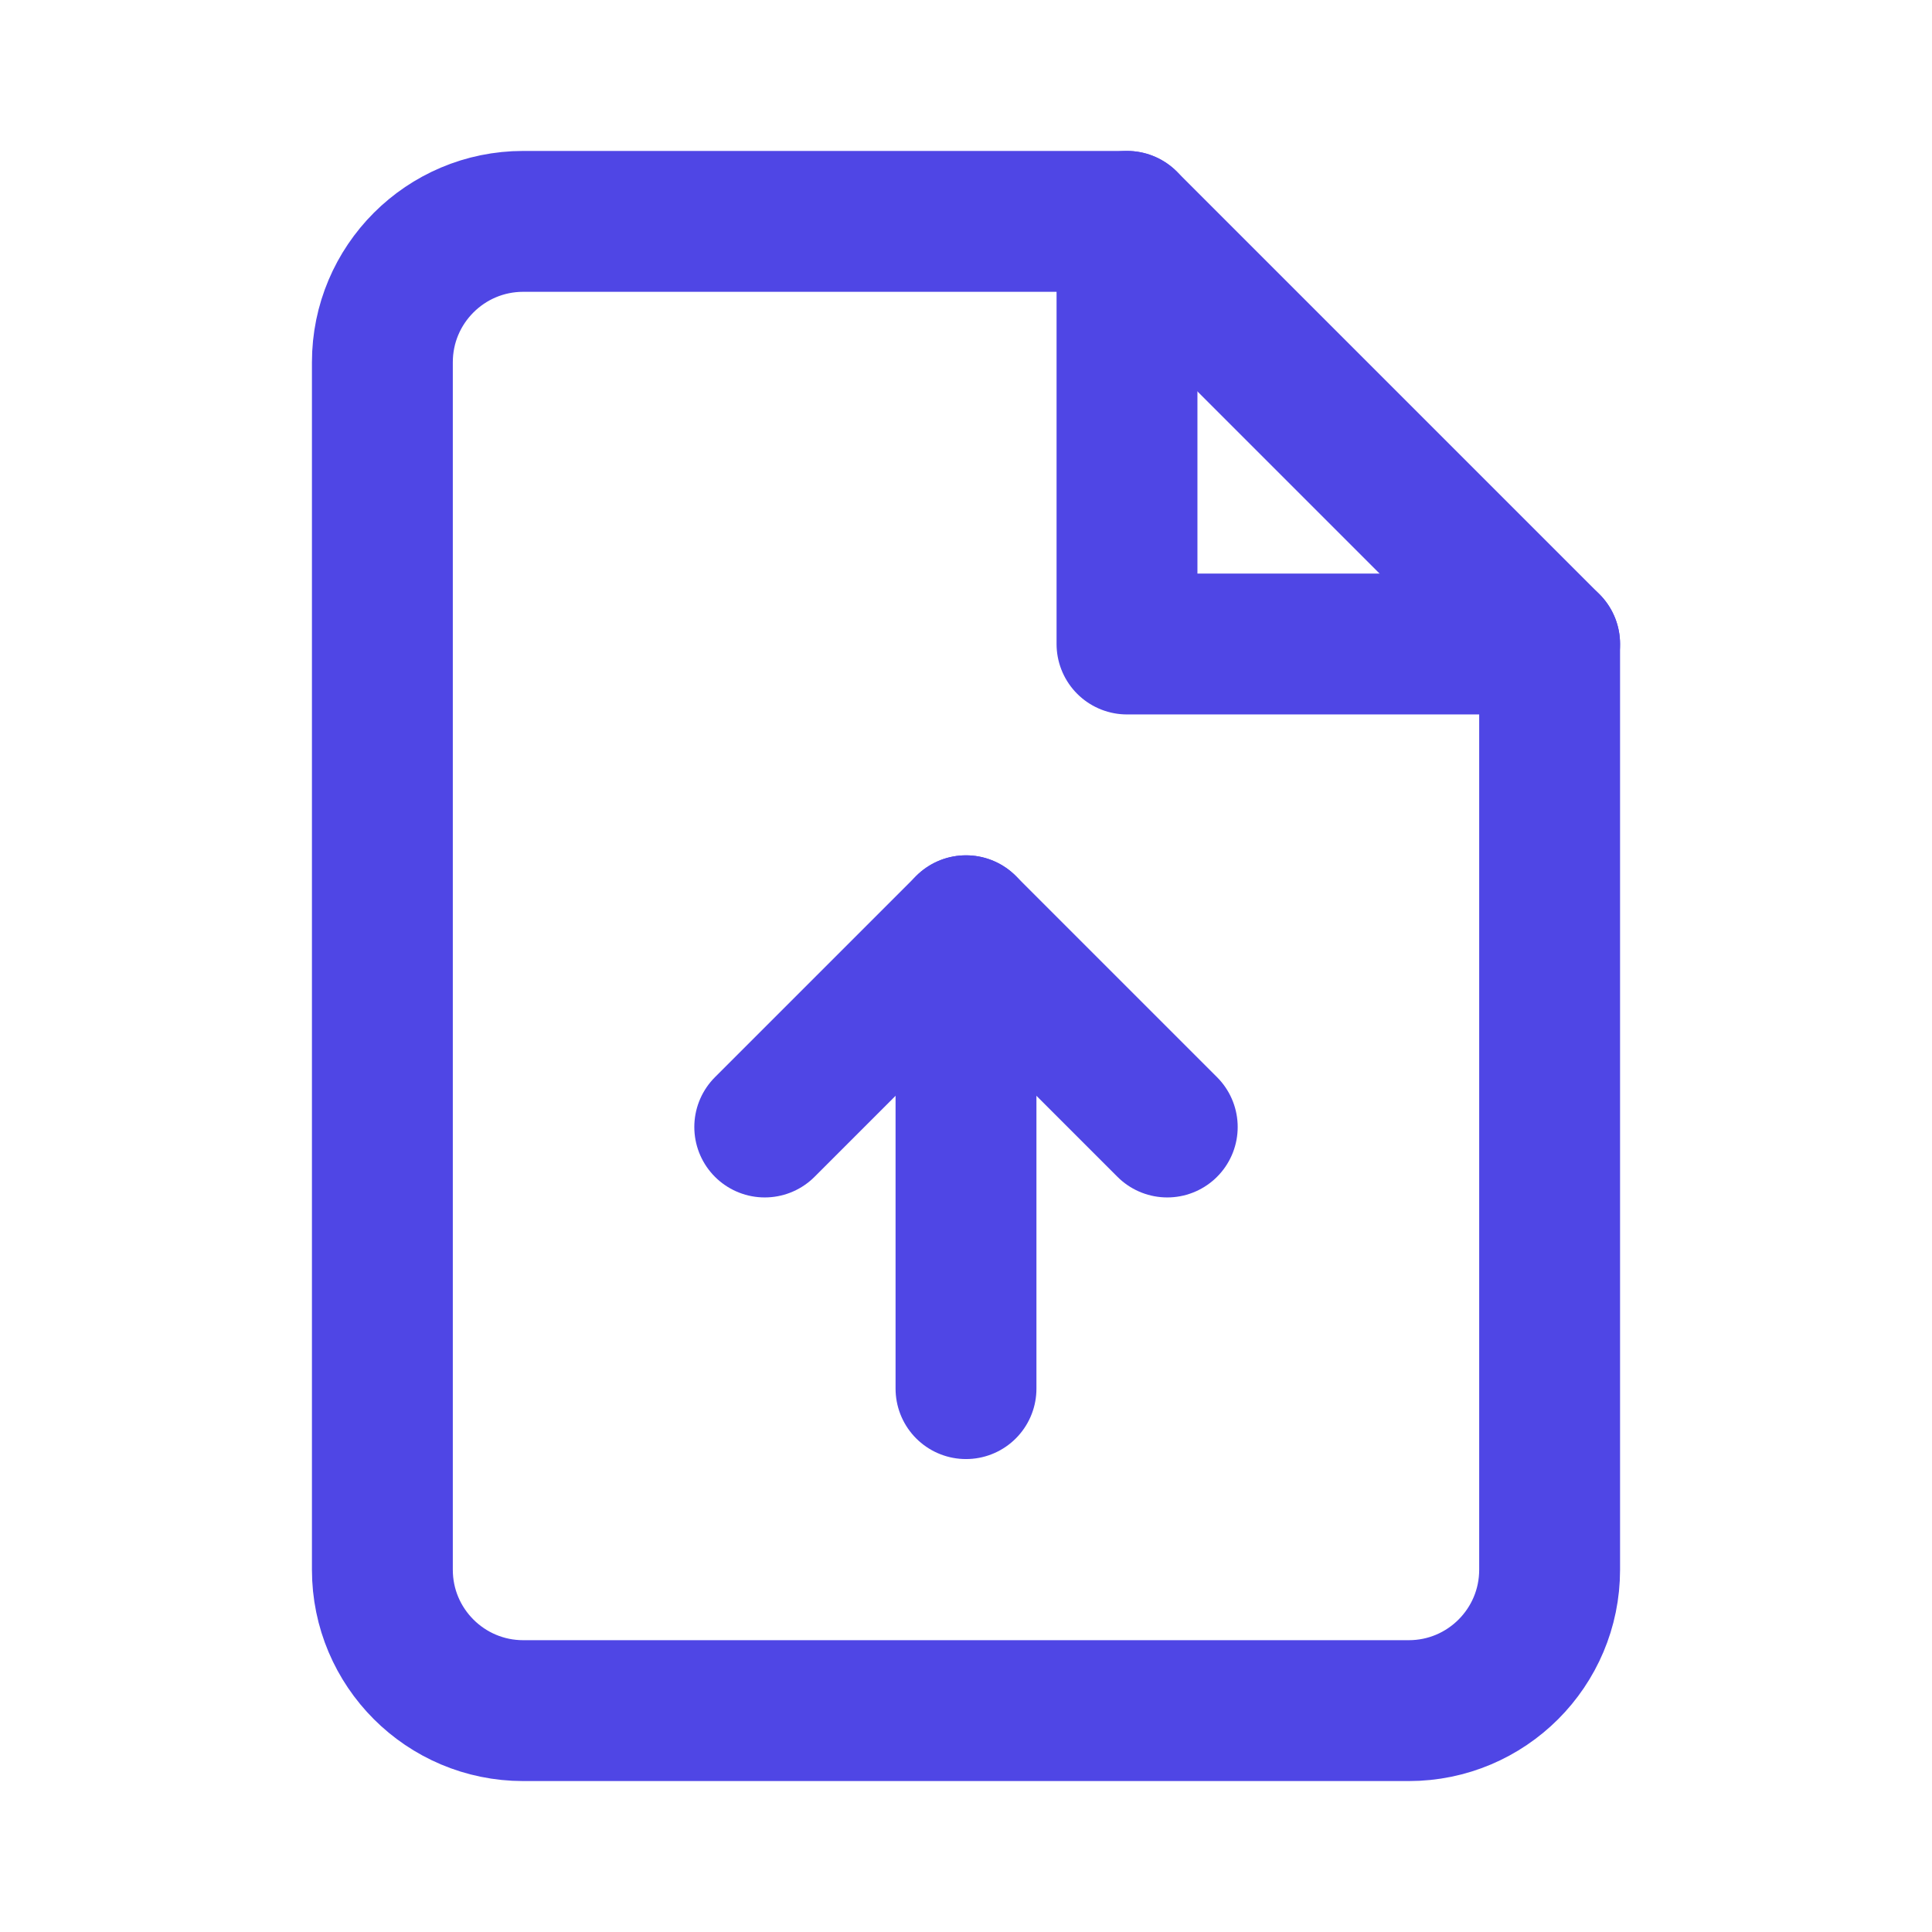
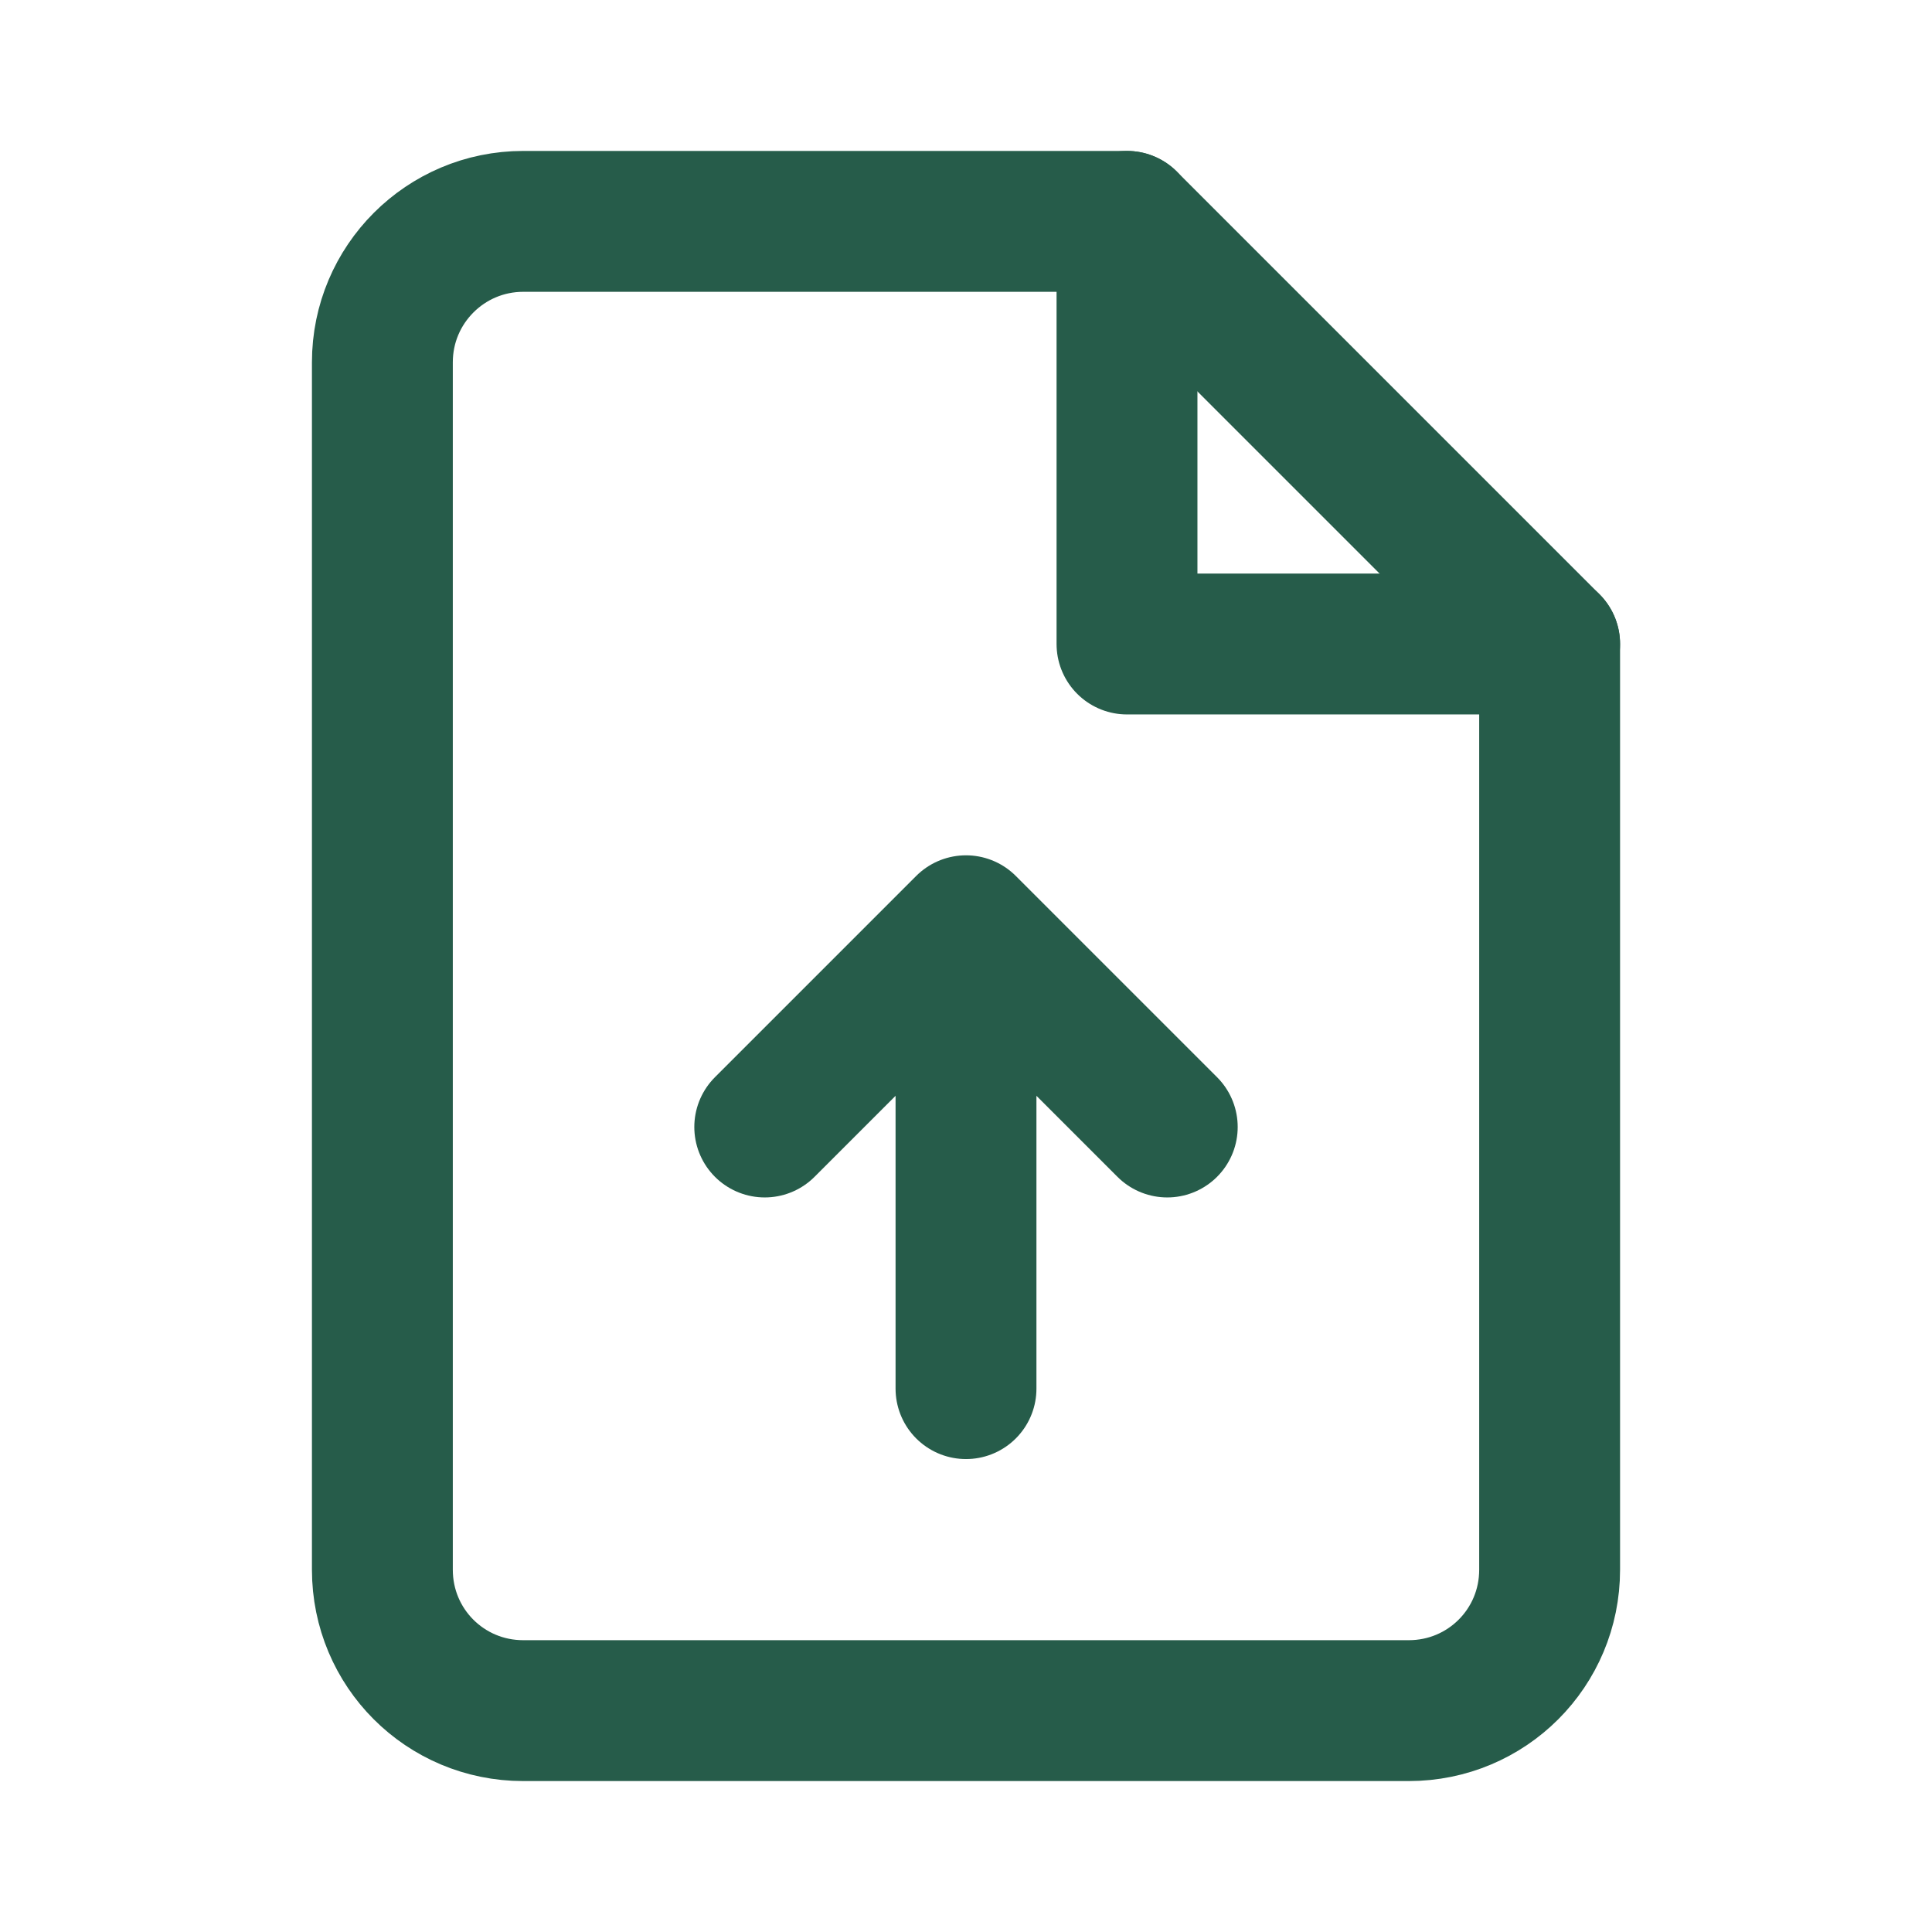
- <svg xmlns="http://www.w3.org/2000/svg" viewBox="0 0 24 24" fill="none" stroke="#4F46E5" stroke-width="1.75" stroke-linecap="round" stroke-linejoin="round">
-   <path d="M14 2.75 H6.5 A1.75 1.75 0 0 0 4.75 4.5 V19.5 A1.75 1.75 0 0 0 6.5 21.25 H17.5 A1.75 1.75 0 0 0 19.25 19.5 V8 Z" />
-   <path d="M14 2.75 V8 H19.25" />
-   <path d="M12 17.25 V11.5" />
-   <path d="M9.5 14 L12 11.5 L14.5 14" />
+ <svg xmlns="http://www.w3.org/2000/svg" viewBox="0 0 24 24" fill="none" stroke="#265C4A" stroke-width="1.75" stroke-linecap="round" stroke-linejoin="round">
+   <path d="M14 2.75H6.5a1.75 1.75 0 0 0-1.75 1.75v15c0 .97.78 1.75 1.75 1.75h11c.97 0 1.75-.78 1.75-1.75V8l-5.25-5.25Z" />
+   <path d="M14 2.75V8h5.25M12 17.25v-5.75M9.5 14l2.5-2.5 2.5 2.5" />
</svg>
